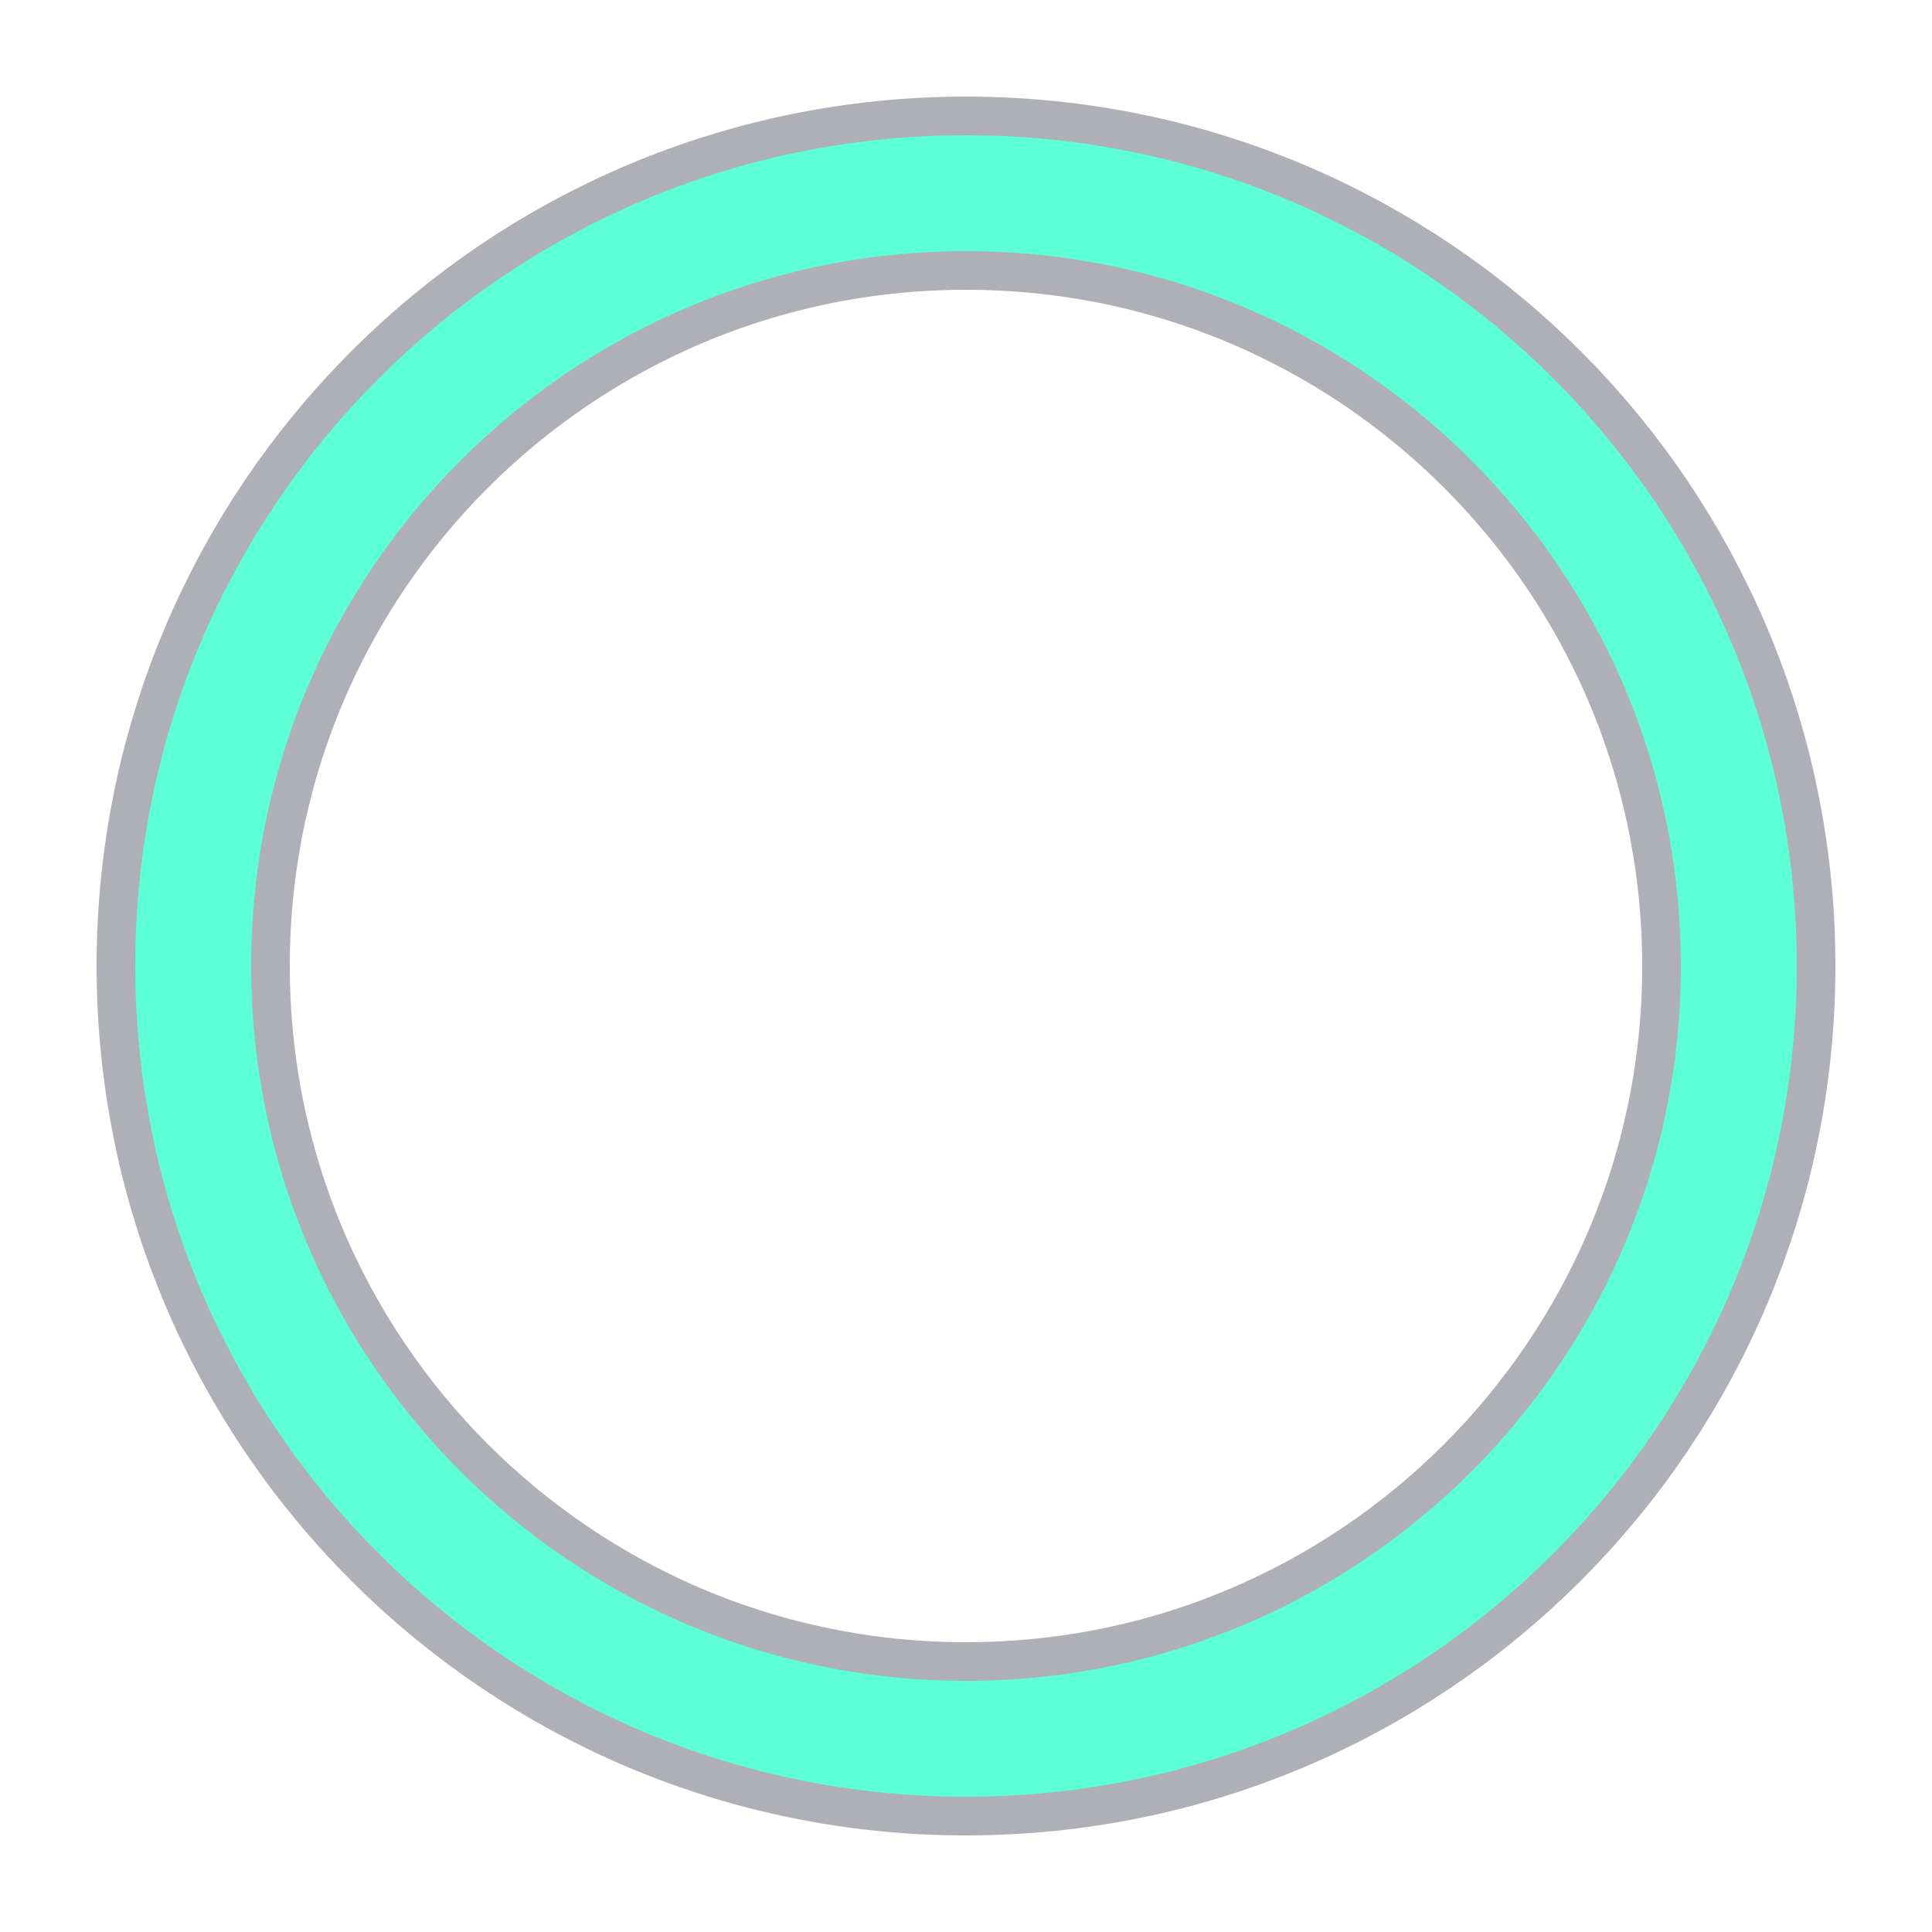
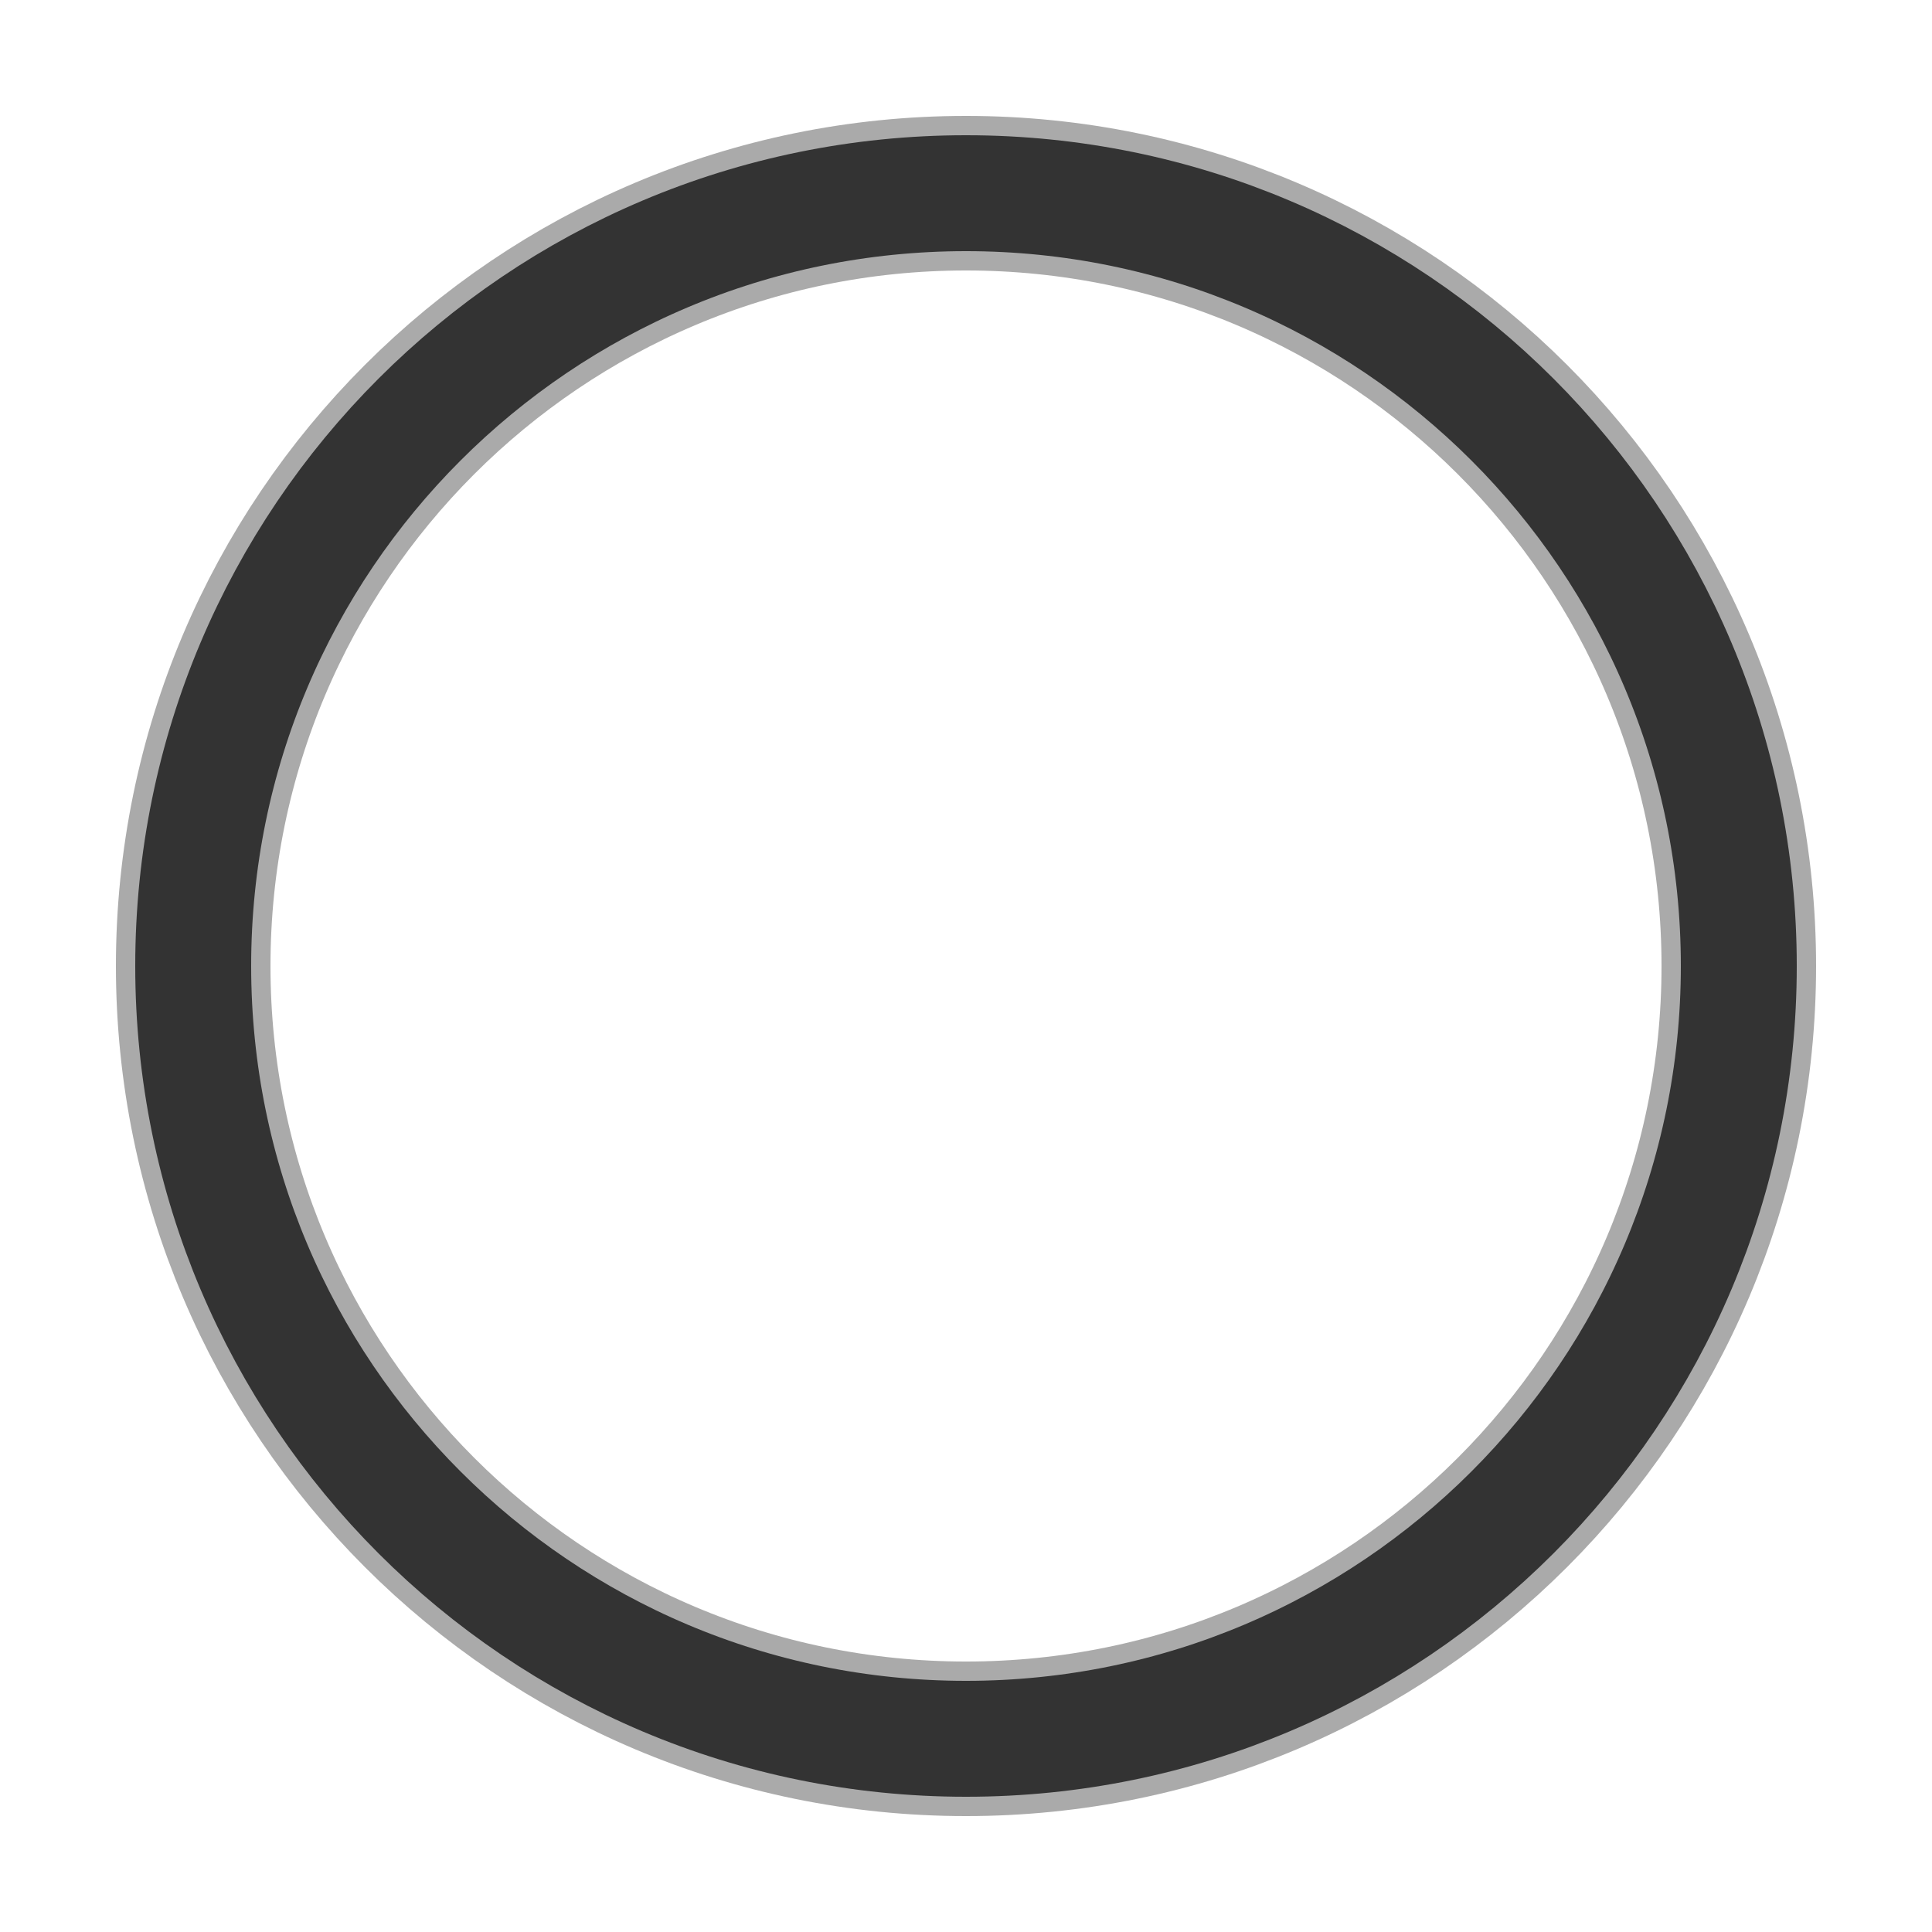
- <svg xmlns="http://www.w3.org/2000/svg" width="22px" height="22px" viewBox="0 0 100 100" preserveAspectRatio="xMidYMid" class="uil-ring-alt">
+ <svg xmlns="http://www.w3.org/2000/svg" width="48px" height="48px" viewBox="0 0 100 100" preserveAspectRatio="xMidYMid" class="uil-ring-alt">
  <rect x="0" y="0" width="100" height="100" fill="none" class="bk" />
-   <circle cx="50" cy="50" r="40" stroke="#afafb7" fill="none" stroke-width="10" stroke-linecap="round" />
-   <circle cx="50" cy="50" r="40" stroke="#5cffd6" fill="none" stroke-width="6" stroke-linecap="round">
+   <circle cx="50" cy="50" r="40" stroke="#aaa" fill="none" stroke-width="8" stroke-linecap="round" />
+   <circle cx="50" cy="50" r="40" stroke="#333" fill="none" stroke-width="6" stroke-linecap="round">
    <animate attributeName="stroke-dashoffset" dur="2s" repeatCount="indefinite" from="0" to="502" />
    <animate attributeName="stroke-dasharray" dur="2s" repeatCount="indefinite" values="150.6 100.4;1 250;150.6 100.4" />
  </circle>
</svg>
